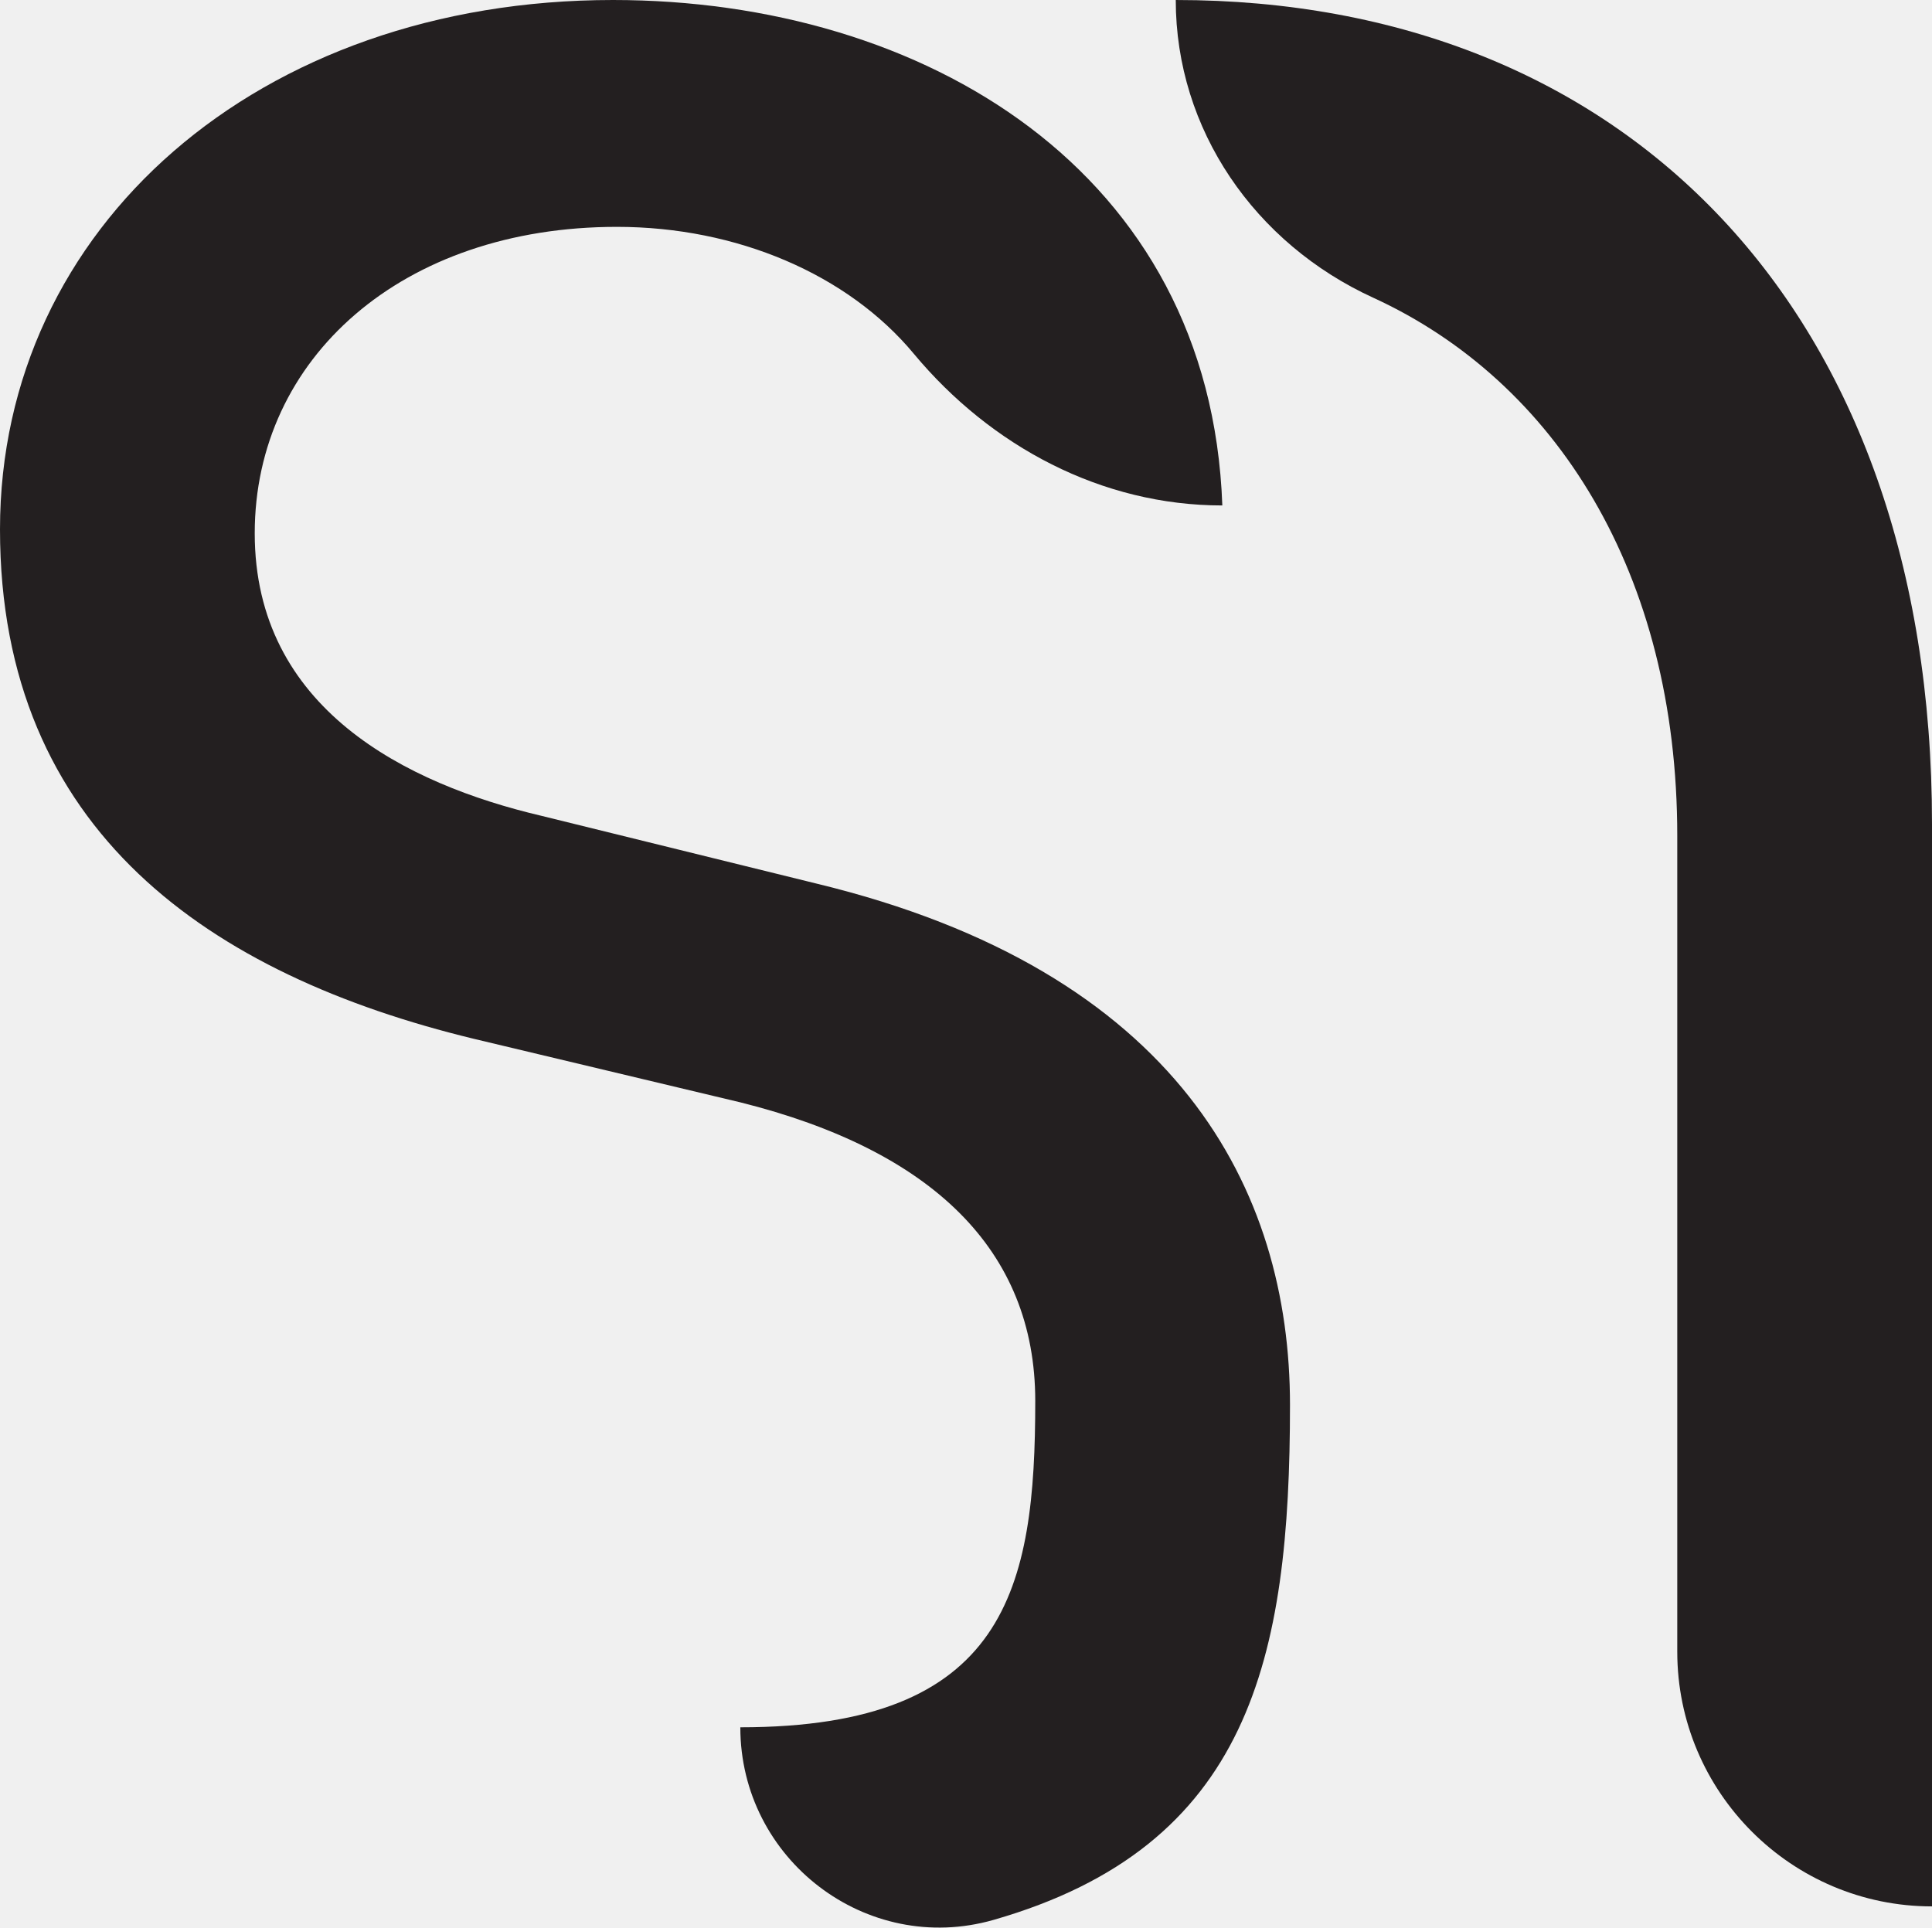
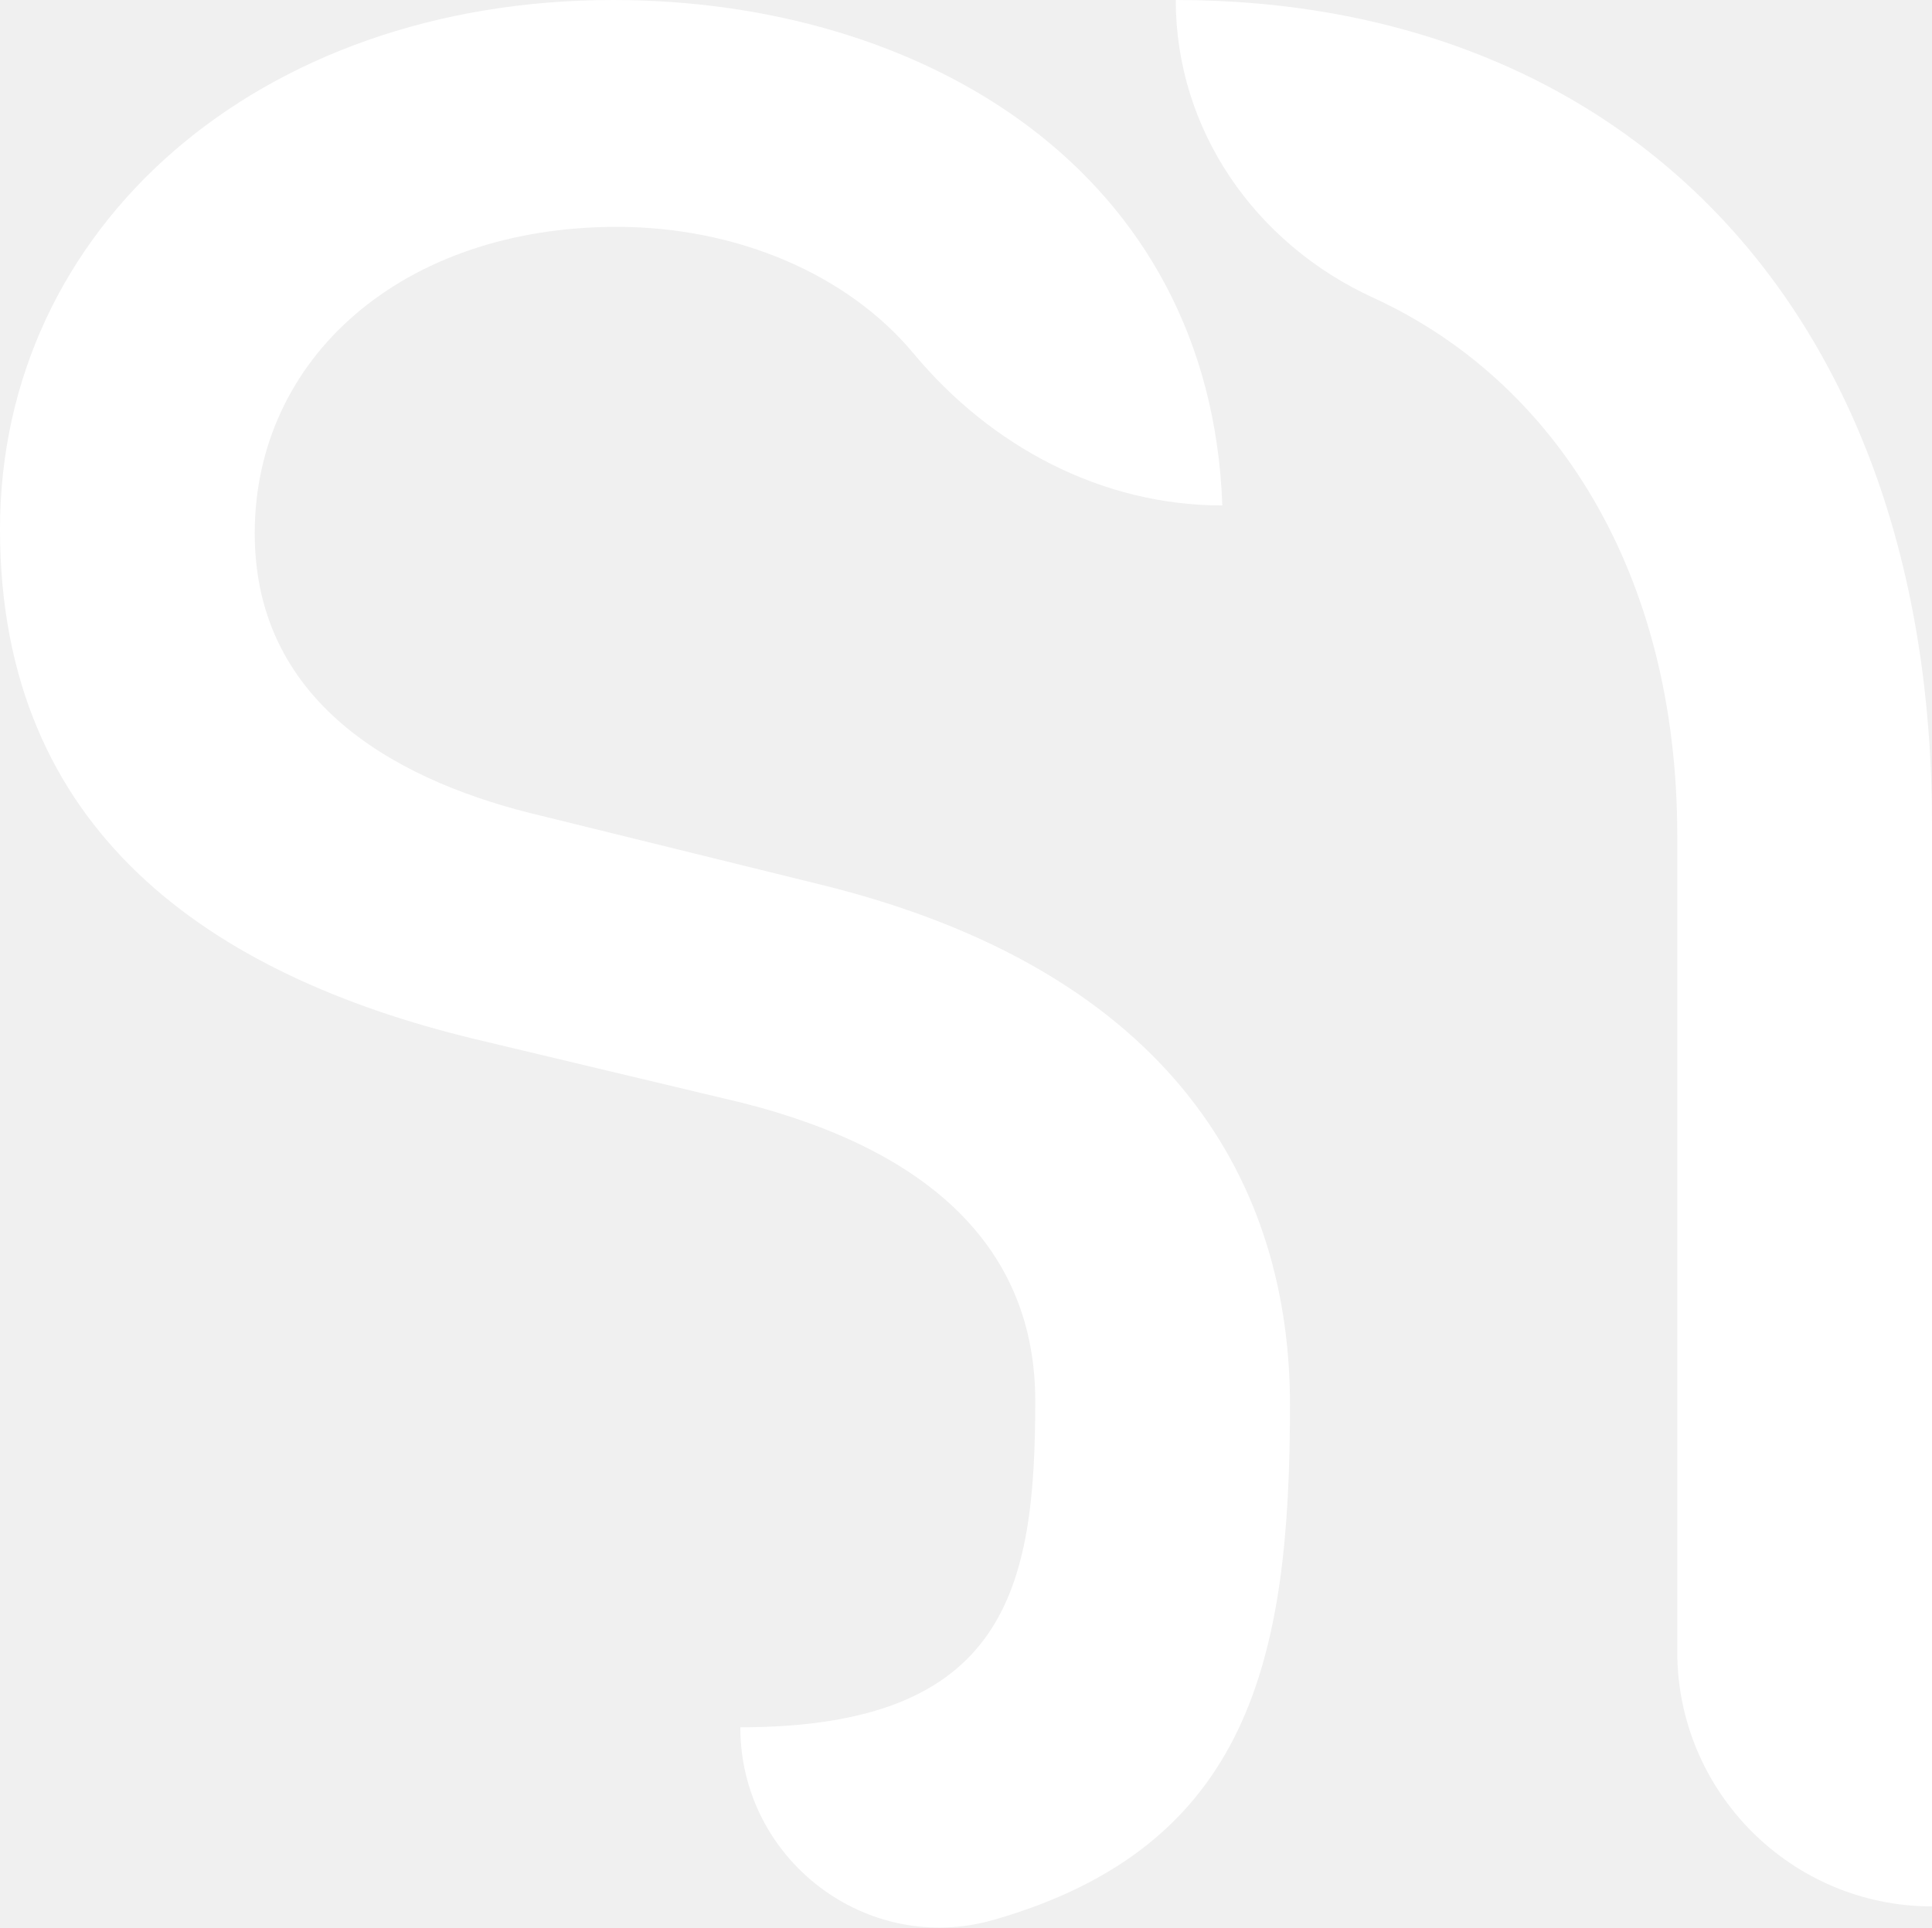
<svg xmlns="http://www.w3.org/2000/svg" id="Layer_2" data-name="Layer 2" viewBox="0 0 48.54 48.43">
  <defs>
    <style>
      .cls-1 {
-         fill: #231f20;
+         fill: #ffffff;
      }
    </style>
  </defs>
  <g id="Layer_1-2" data-name="Layer 1">
    <path class="cls-1" d="M18.6,43.4c0,3.32,3.17,5.75,6.36,4.84,6.45-1.85,7.45-6.57,7.45-12.94,0-5.4-2.8-10.9-11.9-13.1l-6.9-1.7c-3.41-.8-7.21-2.7-7.21-7.1s3.7-7.7,9.1-7.7c3.01,0,5.8,1.19,7.46,3.19,1.94,2.33,4.72,3.81,7.75,3.81h0C30.41,4.3,23.21,0,15.4,0,6.5,0,0,5.7,0,13.3s5.3,11.2,11.9,12.8l6.71,1.6c4.79,1.2,7.4,3.7,7.4,7.5,0,4.7-.71,8.2-7.41,8.2h0Z" />
    <path class="cls-1" d="M29.54,0h0c0,3.26,1.99,6.12,4.96,7.48,4.58,2.1,7.64,6.92,7.64,13.52v20.5c0,3.53,2.87,6.4,6.4,6.4h0v-27.2C48.54,7.8,40.84,0,29.54,0Z" />
  </g>
</svg>
